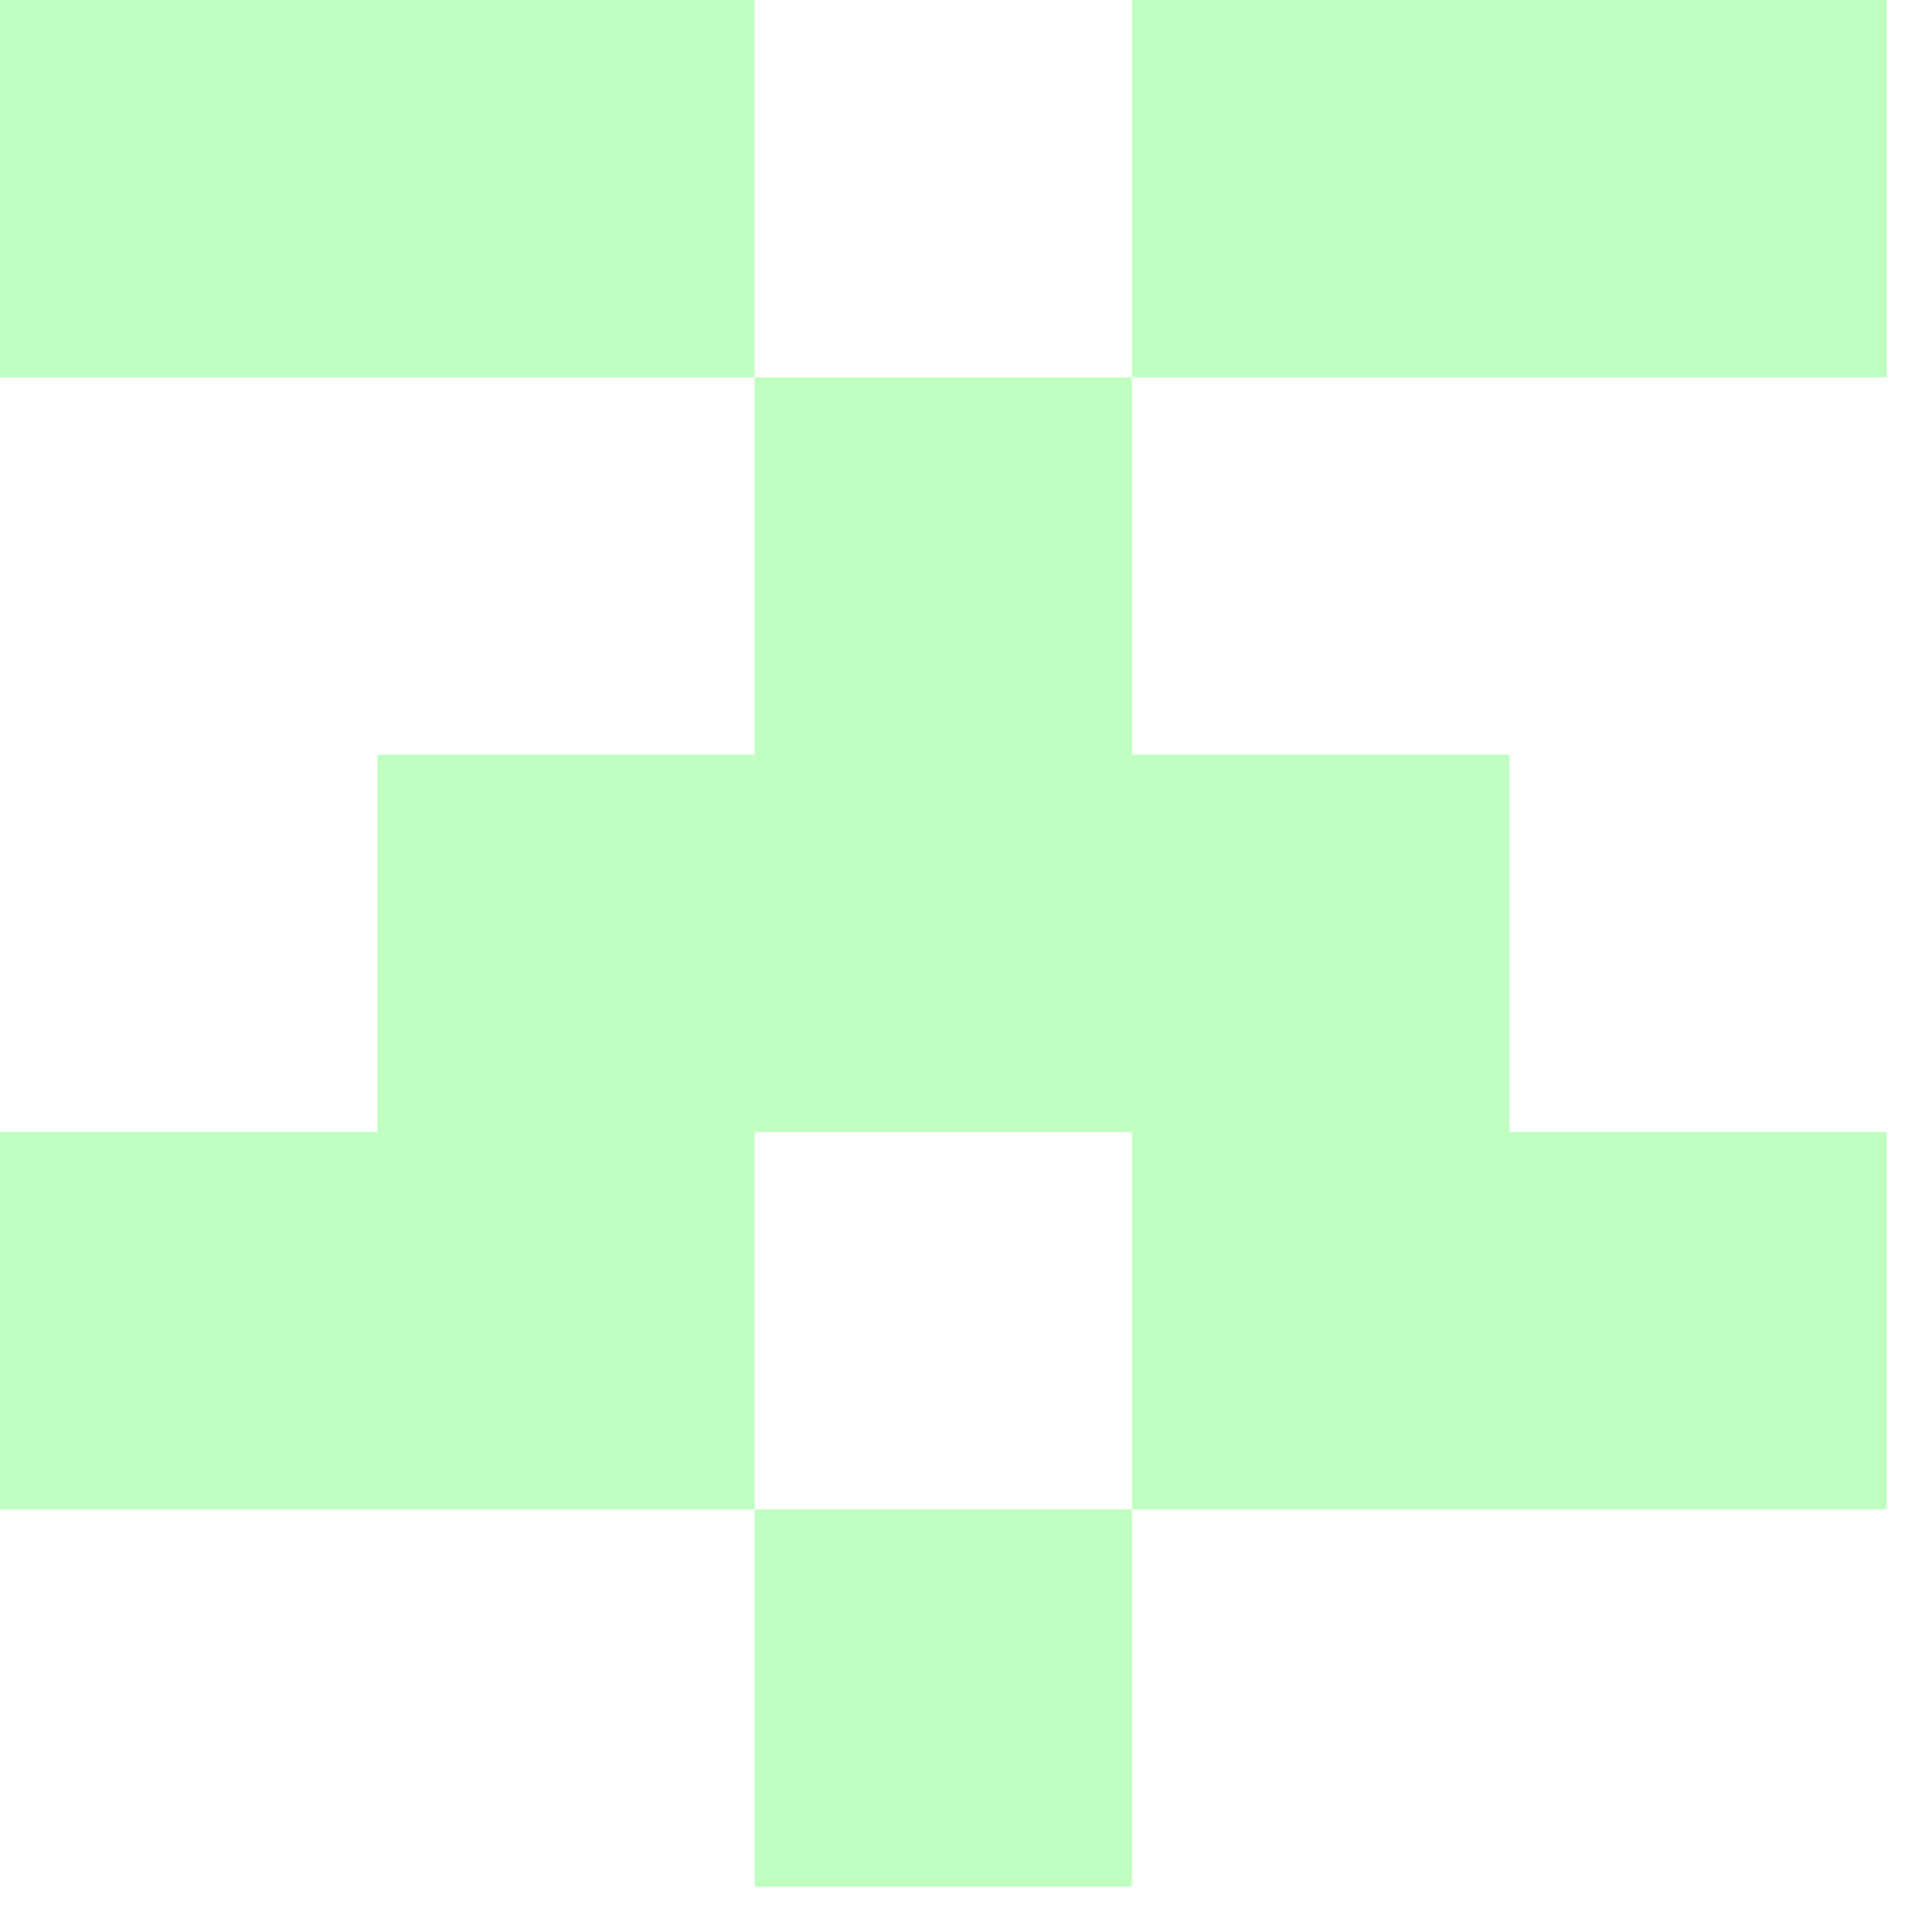
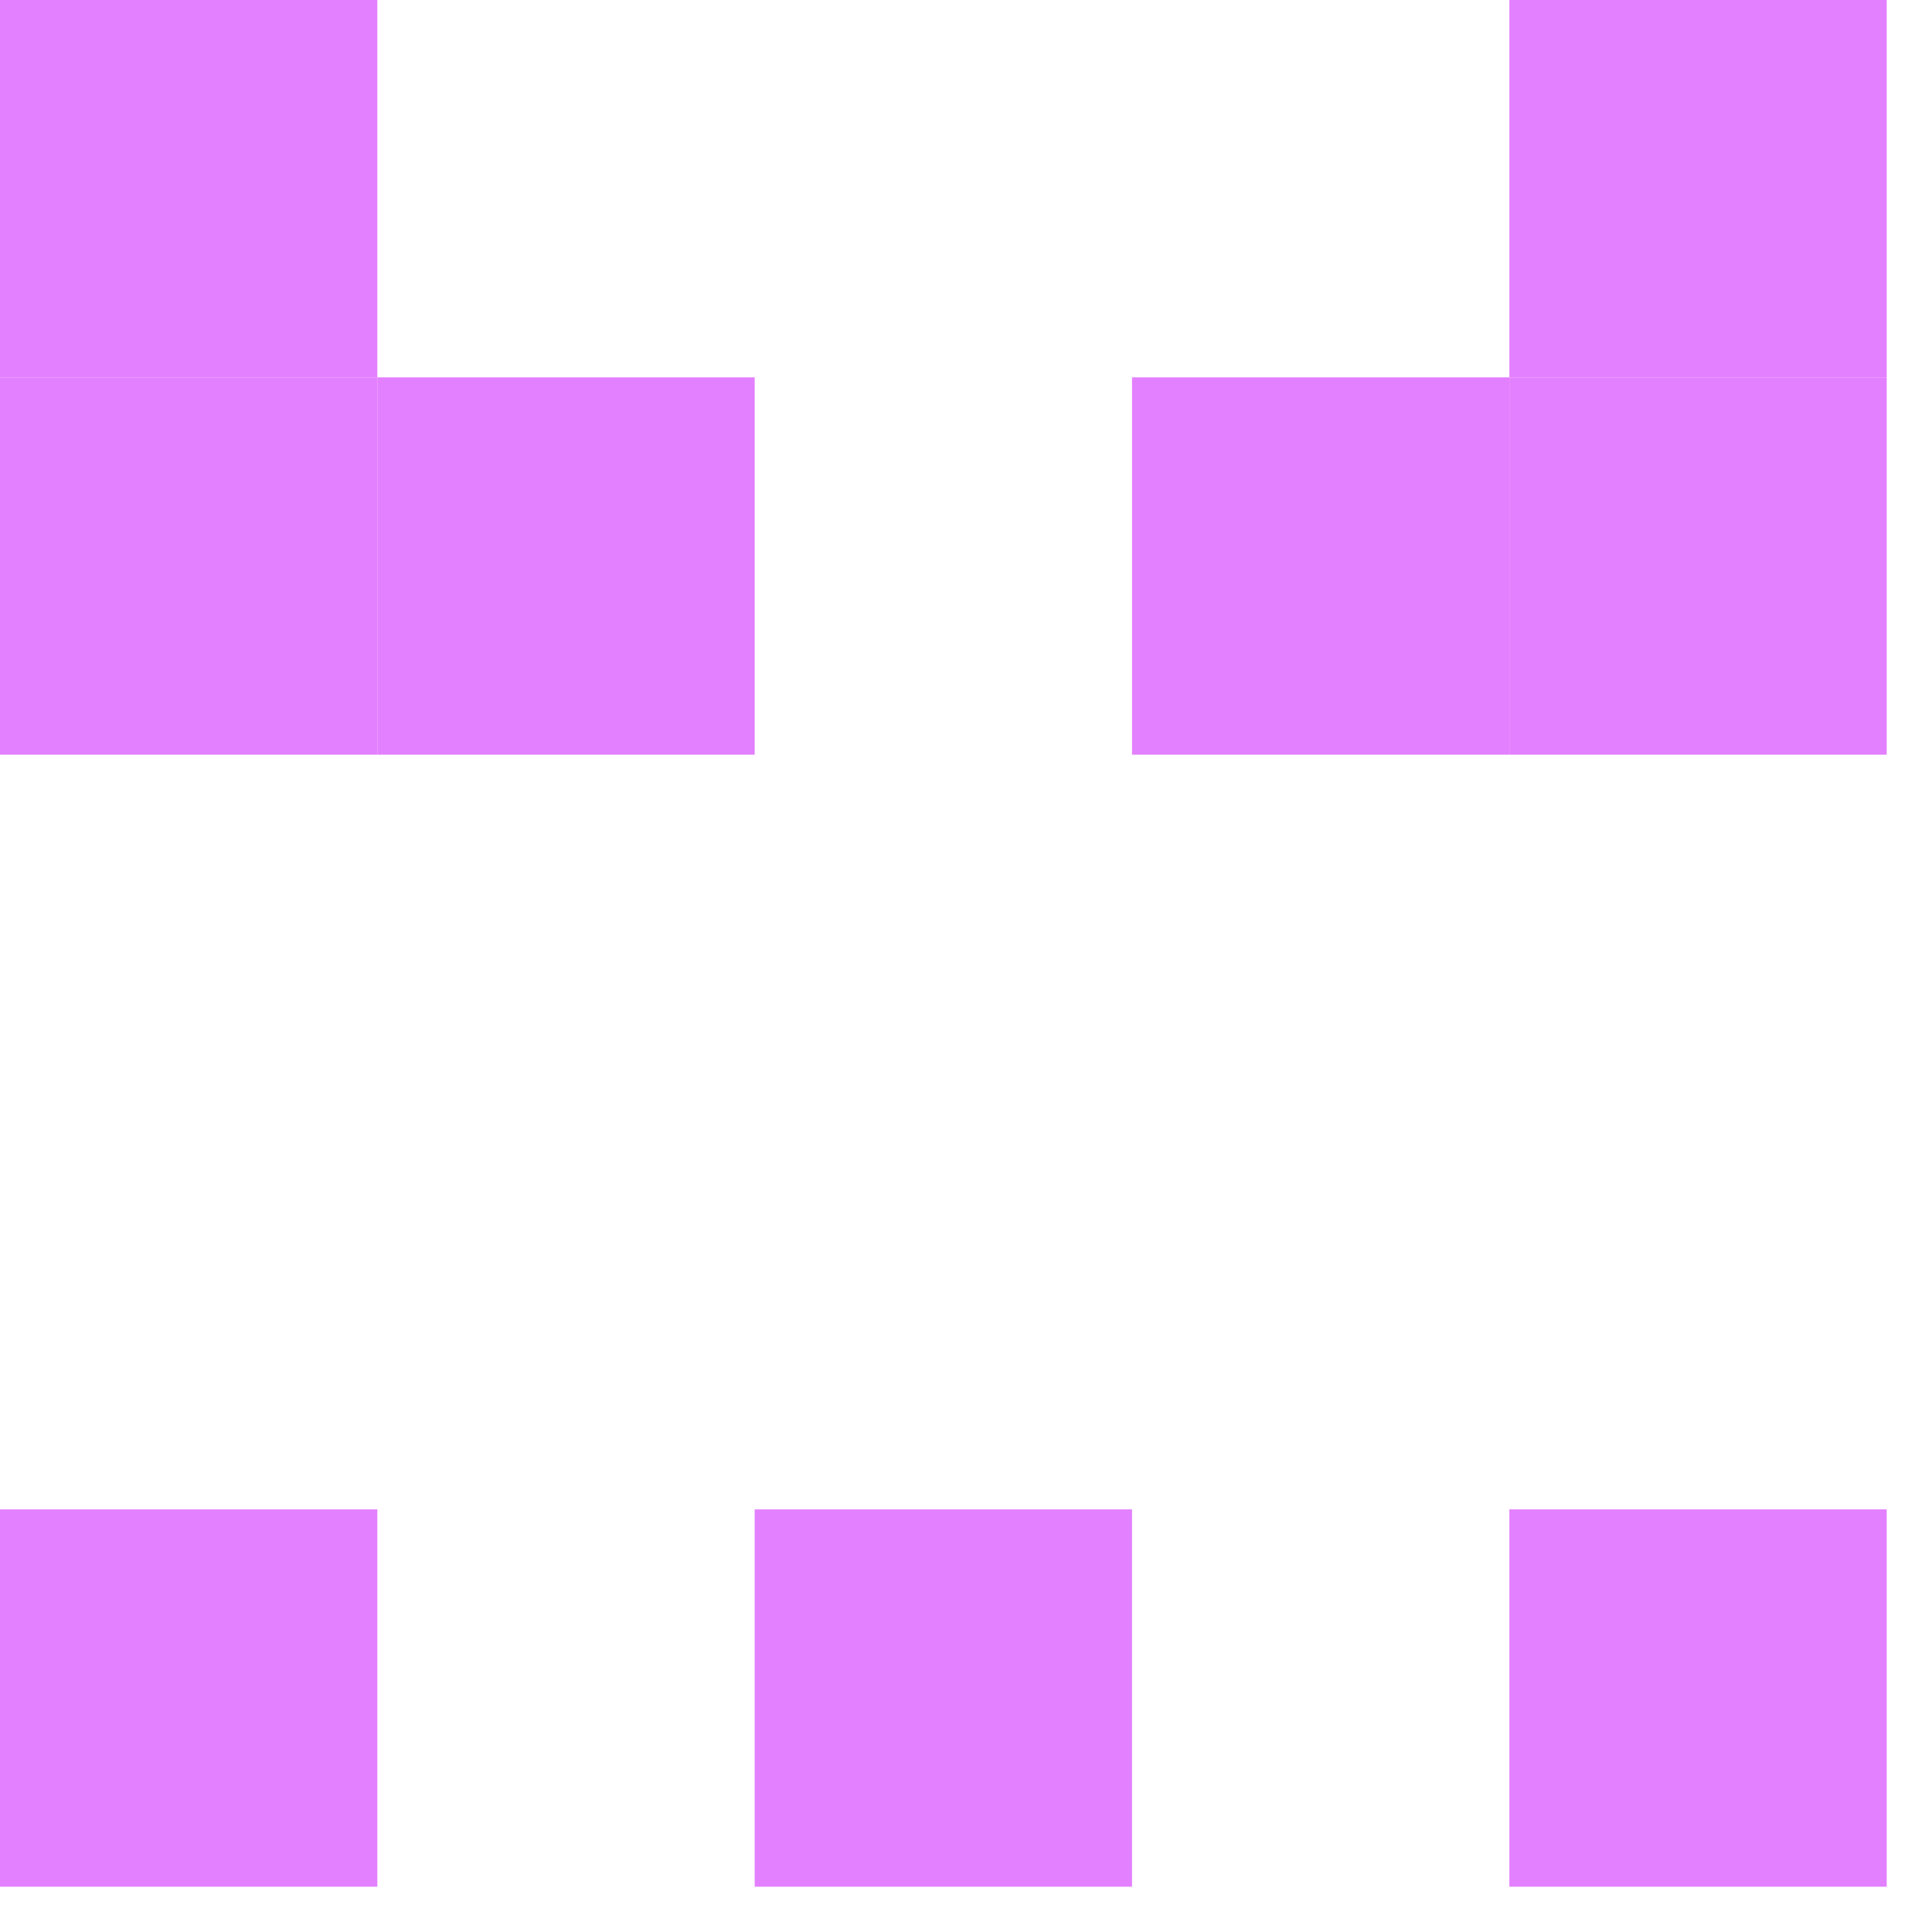
<svg xmlns="http://www.w3.org/2000/svg" id="example-identicon-50-svg" width="128" height="128" viewbox="0 0 128 128">
  <g>
-     <rect x="0" y="0" width="25" height="25" fill="#bfffbf" />
-     <rect x="25" y="0" width="25" height="25" fill="#bfffbf" />
+     <rect x="0" y="0" width="25" height="25" fill="#e380ff" />
+     <rect x="25" y="0" width="25" height="25" fill="none" />
    <rect x="50" y="0" width="25" height="25" fill="none" />
-     <rect x="75" y="0" width="25" height="25" fill="#bfffbf" />
-     <rect x="100" y="0" width="25" height="25" fill="#bfffbf" />
-     <rect x="0" y="25" width="25" height="25" fill="none" />
-     <rect x="25" y="25" width="25" height="25" fill="none" />
-     <rect x="50" y="25" width="25" height="25" fill="#bfffbf" />
-     <rect x="75" y="25" width="25" height="25" fill="none" />
-     <rect x="100" y="25" width="25" height="25" fill="none" />
+     <rect x="75" y="0" width="25" height="25" fill="none" />
+     <rect x="100" y="0" width="25" height="25" fill="#e380ff" />
+     <rect x="0" y="25" width="25" height="25" fill="#e380ff" />
+     <rect x="25" y="25" width="25" height="25" fill="#e380ff" />
+     <rect x="50" y="25" width="25" height="25" fill="none" />
+     <rect x="75" y="25" width="25" height="25" fill="#e380ff" />
+     <rect x="100" y="25" width="25" height="25" fill="#e380ff" />
    <rect x="0" y="50" width="25" height="25" fill="none" />
-     <rect x="25" y="50" width="25" height="25" fill="#bfffbf" />
-     <rect x="50" y="50" width="25" height="25" fill="#bfffbf" />
-     <rect x="75" y="50" width="25" height="25" fill="#bfffbf" />
+     <rect x="25" y="50" width="25" height="25" fill="none" />
+     <rect x="50" y="50" width="25" height="25" fill="none" />
+     <rect x="75" y="50" width="25" height="25" fill="none" />
    <rect x="100" y="50" width="25" height="25" fill="none" />
-     <rect x="0" y="75" width="25" height="25" fill="#bfffbf" />
-     <rect x="25" y="75" width="25" height="25" fill="#bfffbf" />
+     <rect x="0" y="75" width="25" height="25" fill="none" />
+     <rect x="25" y="75" width="25" height="25" fill="none" />
    <rect x="50" y="75" width="25" height="25" fill="none" />
-     <rect x="75" y="75" width="25" height="25" fill="#bfffbf" />
-     <rect x="100" y="75" width="25" height="25" fill="#bfffbf" />
-     <rect x="0" y="100" width="25" height="25" fill="none" />
+     <rect x="75" y="75" width="25" height="25" fill="none" />
+     <rect x="100" y="75" width="25" height="25" fill="none" />
+     <rect x="0" y="100" width="25" height="25" fill="#e380ff" />
    <rect x="25" y="100" width="25" height="25" fill="none" />
-     <rect x="50" y="100" width="25" height="25" fill="#bfffbf" />
+     <rect x="50" y="100" width="25" height="25" fill="#e380ff" />
    <rect x="75" y="100" width="25" height="25" fill="none" />
-     <rect x="100" y="100" width="25" height="25" fill="none" />
+     <rect x="100" y="100" width="25" height="25" fill="#e380ff" />
  </g>
</svg>
